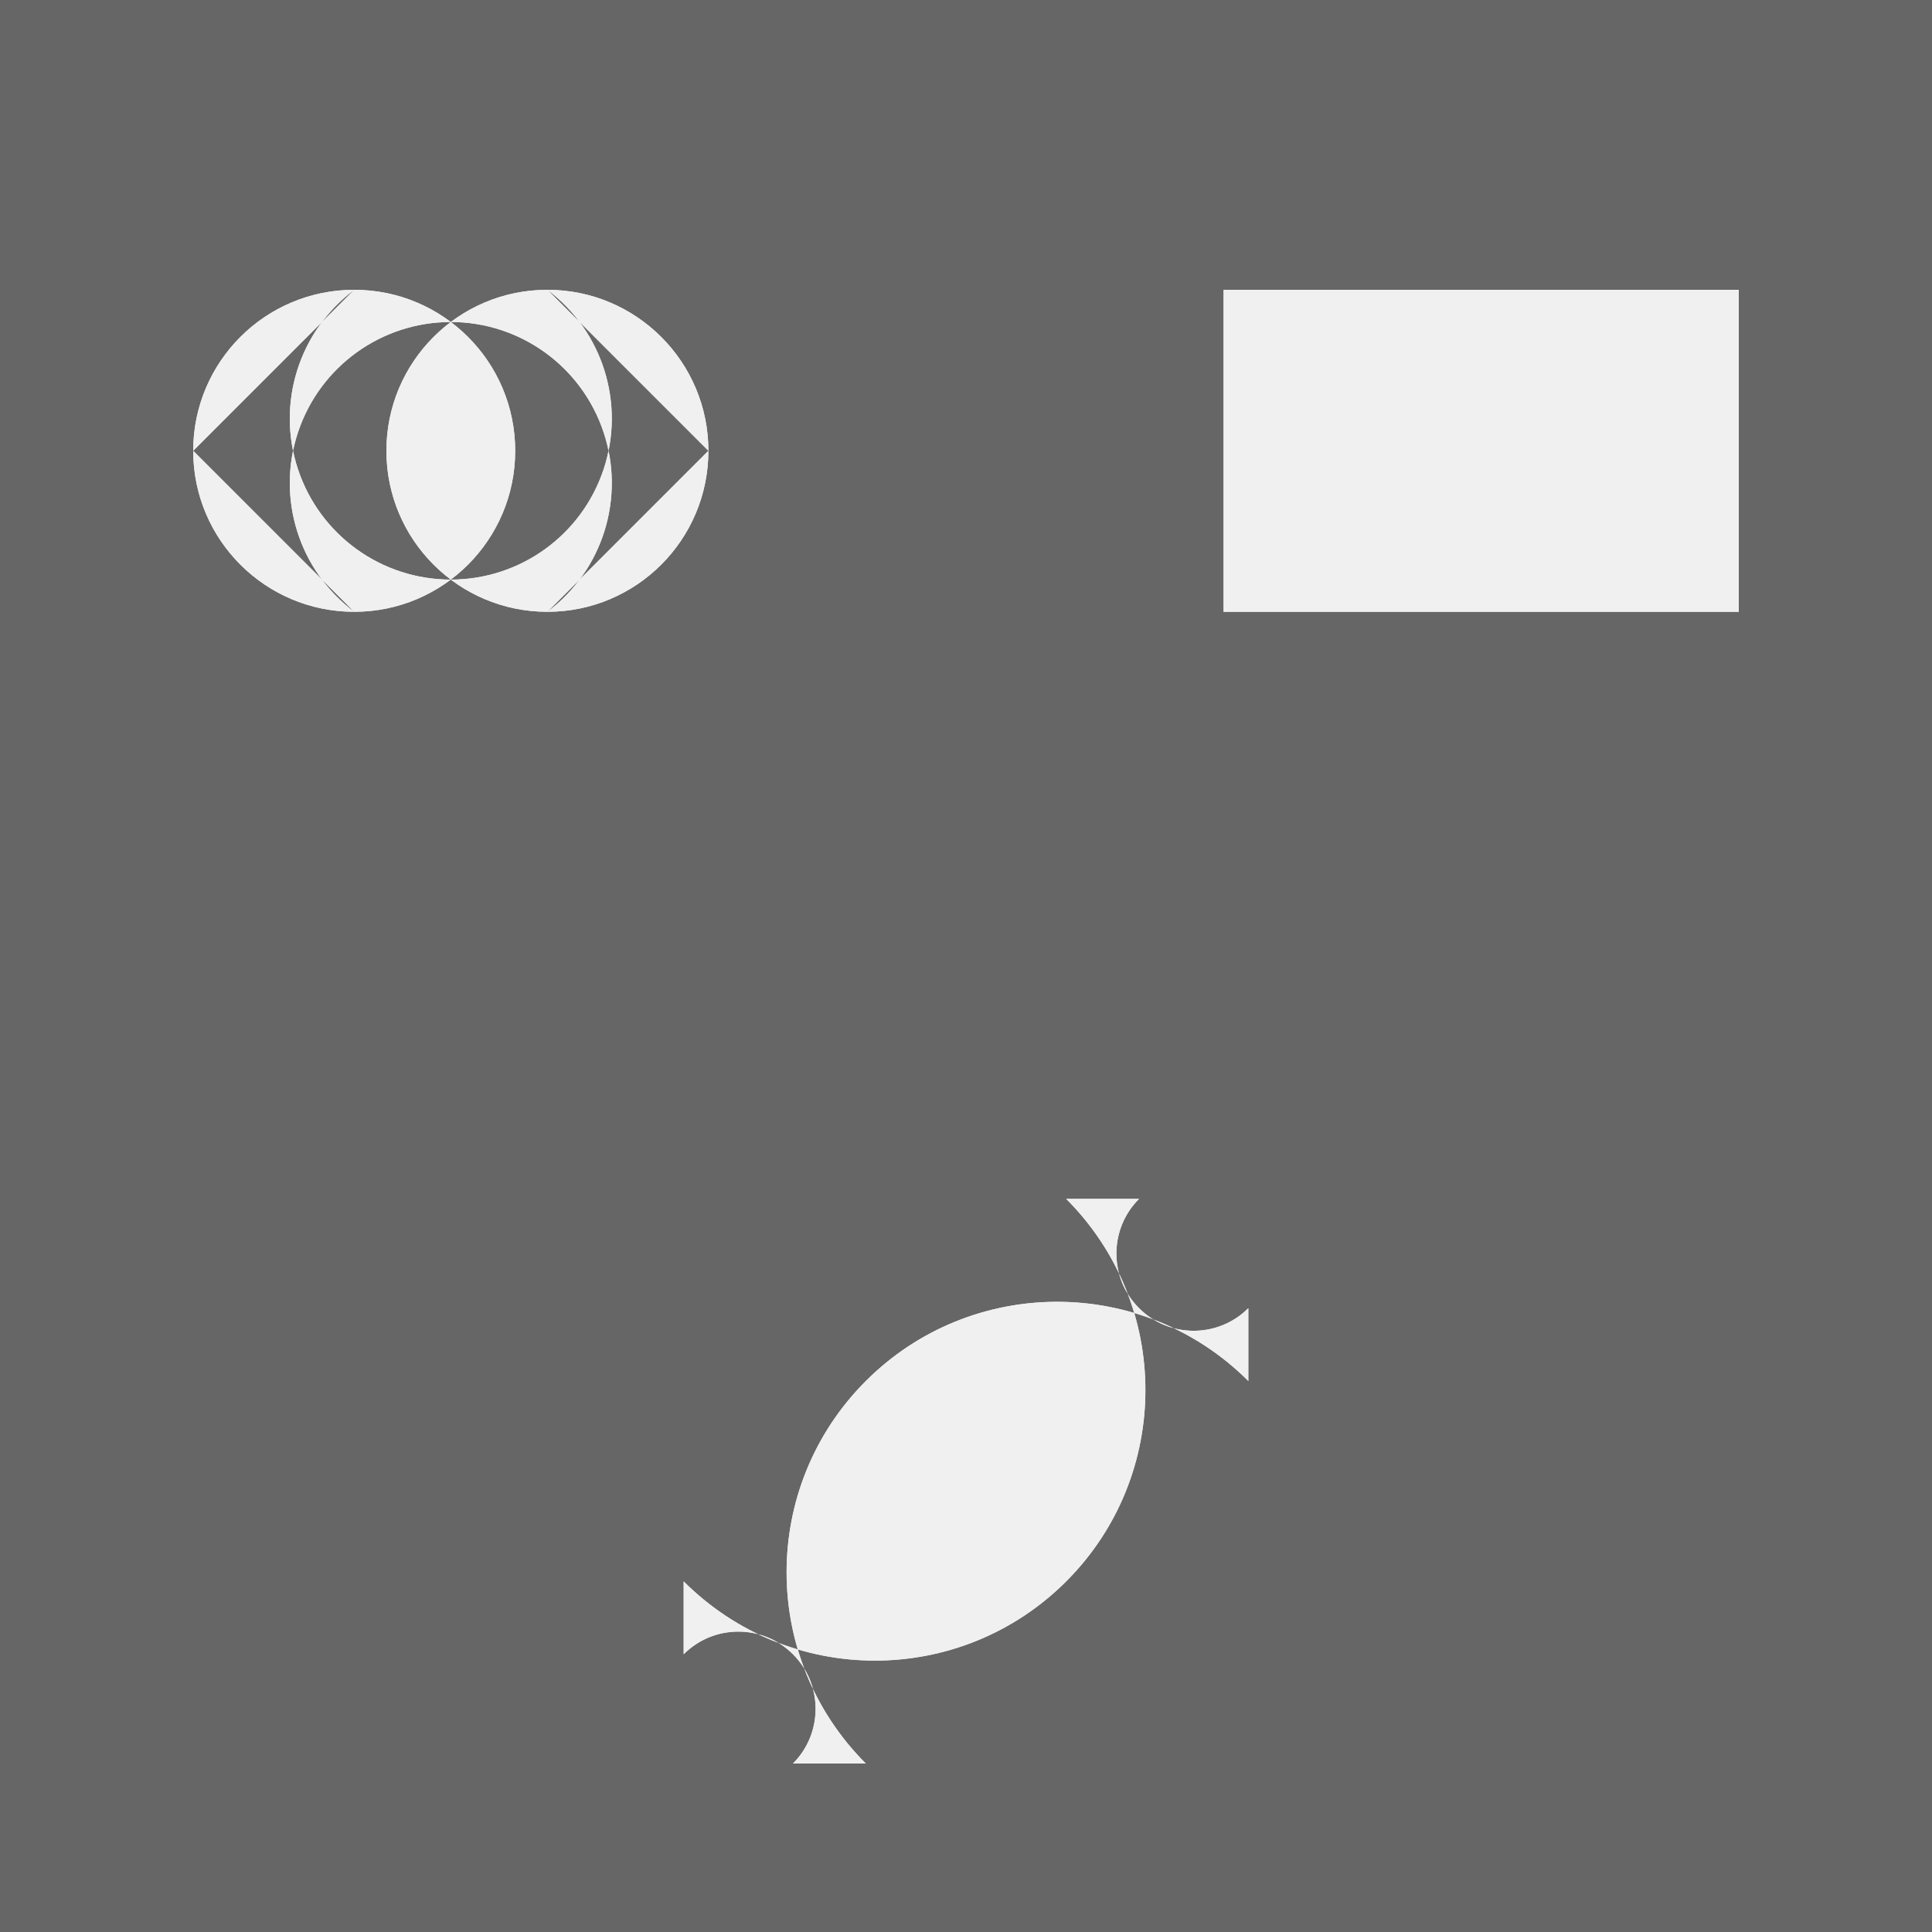
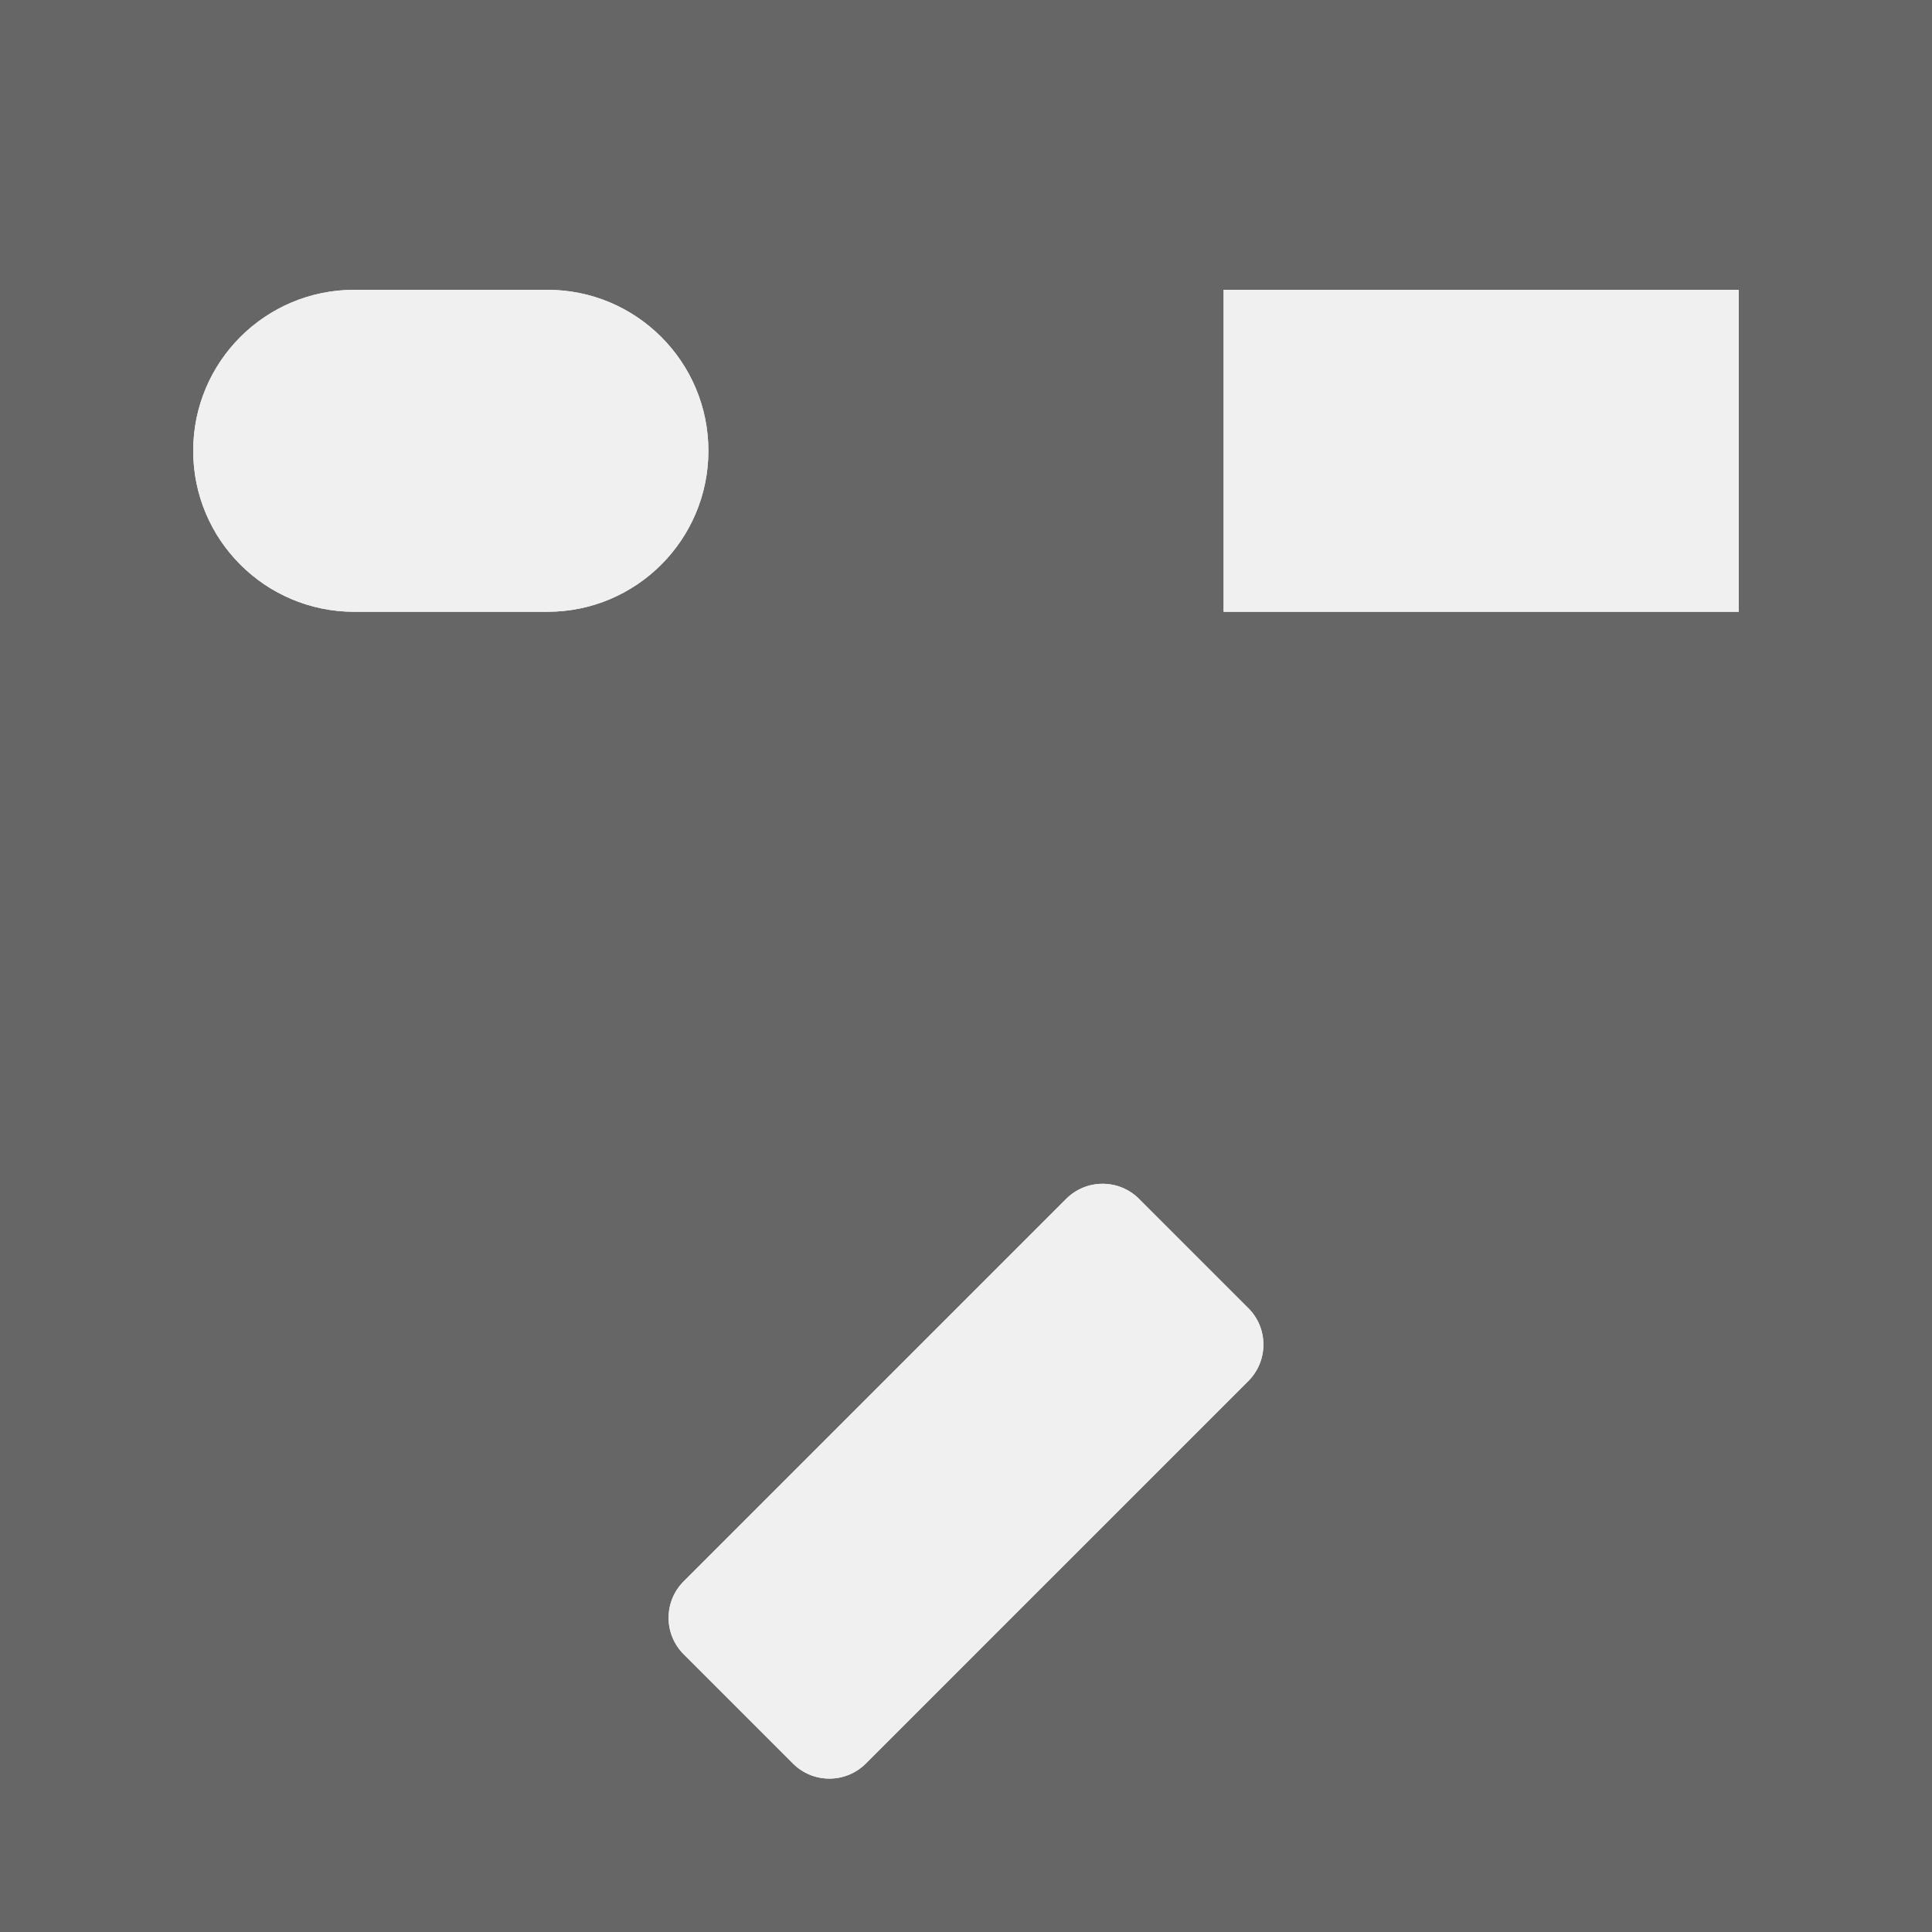
- <svg xmlns="http://www.w3.org/2000/svg" version="1.1" stroke-linecap="round" stroke-linejoin="round" stroke-width="0" fill-rule="evenodd" clip-rule="evenodd" id="FVJwBJw2m8xc_top" viewBox="-15000 -15000 30000 30000" width="30mm" height="30mm">
+ <svg xmlns="http://www.w3.org/2000/svg" version="1.1" stroke-linecap="round" stroke-linejoin="round" stroke-width="0" fill-rule="evenodd" clip-rule="evenodd" id="fH-sUrX64xZ6_top" viewBox="-15000 -15000 30000 30000" width="30mm" height="30mm">
  <defs>
-     <style>.FVJwBJw2m8xc_fr4 {color: #666666;}
- .FVJwBJw2m8xc_cu {color: #cccccc;}
- .FVJwBJw2m8xc_cf {color: #cc9933;}
- .FVJwBJw2m8xc_sm {color: #004200; opacity: 0.749;}
- .FVJwBJw2m8xc_ss {color: #ffffff;}
- .FVJwBJw2m8xc_sp {color: #999999;}
- .FVJwBJw2m8xc_out {color: #000000;}</style>
-     <clipPath id="FVJwBJw2m8xc_top_outline">
-       <path d="M -15000 -15000 15000 -15000 15000 15000 -15000 15000 -15000 -15000 M -9500 10500 -12000 8000 A 2500 2500 0 0 1 -7000 8000 2500 2500 0 0 1 -12000 8000 L -9500 5500 A 2500 2500 0 1 0 -6500 5500 L -4000 8000 A 2500 2500 0 0 1 -9000 8000 2500 2500 0 0 1 -4000 8000 L -6500 10500 A 2500 2500 0 1 0 -9500 10500 M 4000 5500 12000 5500 12000 10500 4000 10500 4000 5500 M -4384.062 -9555.635 -4384.062 -10687.006 A 799.999 799.999 0 1 0 -2687.006 -12384.062 L -1555.635 -12384.062 A 799.999 799.999 0 1 0 4384.062 -6444.365 L 4384.062 -5312.994 A 799.999 799.999 0 1 0 2687.006 -3615.938 L 1555.635 -3615.938 A 799.999 799.999 0 1 0 -4384.062 -9555.635" fill="none" stroke-width="50" />
+     <style>.fH-sUrX64xZ6_fr4 {color: #666666;}
+ .fH-sUrX64xZ6_cu {color: #cccccc;}
+ .fH-sUrX64xZ6_cf {color: #cc9933;}
+ .fH-sUrX64xZ6_sm {color: #004200; opacity: 0.749;}
+ .fH-sUrX64xZ6_ss {color: #ffffff;}
+ .fH-sUrX64xZ6_sp {color: #999999;}
+ .fH-sUrX64xZ6_out {color: #000000;}</style>
+     <clipPath id="fH-sUrX64xZ6_top_outline">
+       <path d="M -15000 -15000 15000 -15000 15000 15000 -15000 15000 -15000 -15000 M -9500 10500 -6500 10500 A 2500 2500 0 0 0 -4000 8000 L -4000 8000 A 2500 2500 0 0 0 -6500 5500 L -9500 5500 A 2500 2500 0 0 0 -12000 8000 L -12000 8000 A 2500 2500 0 0 0 -9500 10500 M 4000 10500 12000 10500 12000 5500 4000 5500 4000 10500 M -4384.062 -9555.635 1555.635 -3615.938 A 799.999 799.999 0 0 0 2687.006 -3615.938 L 4384.062 -5312.994 A 799.999 799.999 0 0 0 4384.062 -6444.365 L -1555.635 -12384.062 A 799.999 799.999 0 0 0 -2687.006 -12384.062 L -4384.062 -10687.006 A 799.999 799.999 0 0 0 -4384.062 -9555.635" fill="none" stroke-width="50" />
    </clipPath>
-     <mask id="FVJwBJw2m8xc_top_mech-mask">
+     <mask id="fH-sUrX64xZ6_top_mech-mask">
      <g fill="#000" stroke="#000">
        <rect x="-15000" y="-15000" width="30000" height="30000" fill="#fff" />
      </g>
    </mask>
  </defs>
  <g transform="translate(0,0) scale(1,-1)">
-     <g mask="url(#FVJwBJw2m8xc_top_mech-mask)" clip-path="url(#FVJwBJw2m8xc_top_outline)">
-       <rect x="-15000" y="-15000" width="30000" height="30000" fill="currentColor" class="FVJwBJw2m8xc_fr4" />
+     <g mask="url(#fH-sUrX64xZ6_top_mech-mask)" clip-path="url(#fH-sUrX64xZ6_top_outline)">
+       <rect x="-15000" y="-15000" width="30000" height="30000" fill="currentColor" class="fH-sUrX64xZ6_fr4" />
    </g>
  </g>
</svg>
